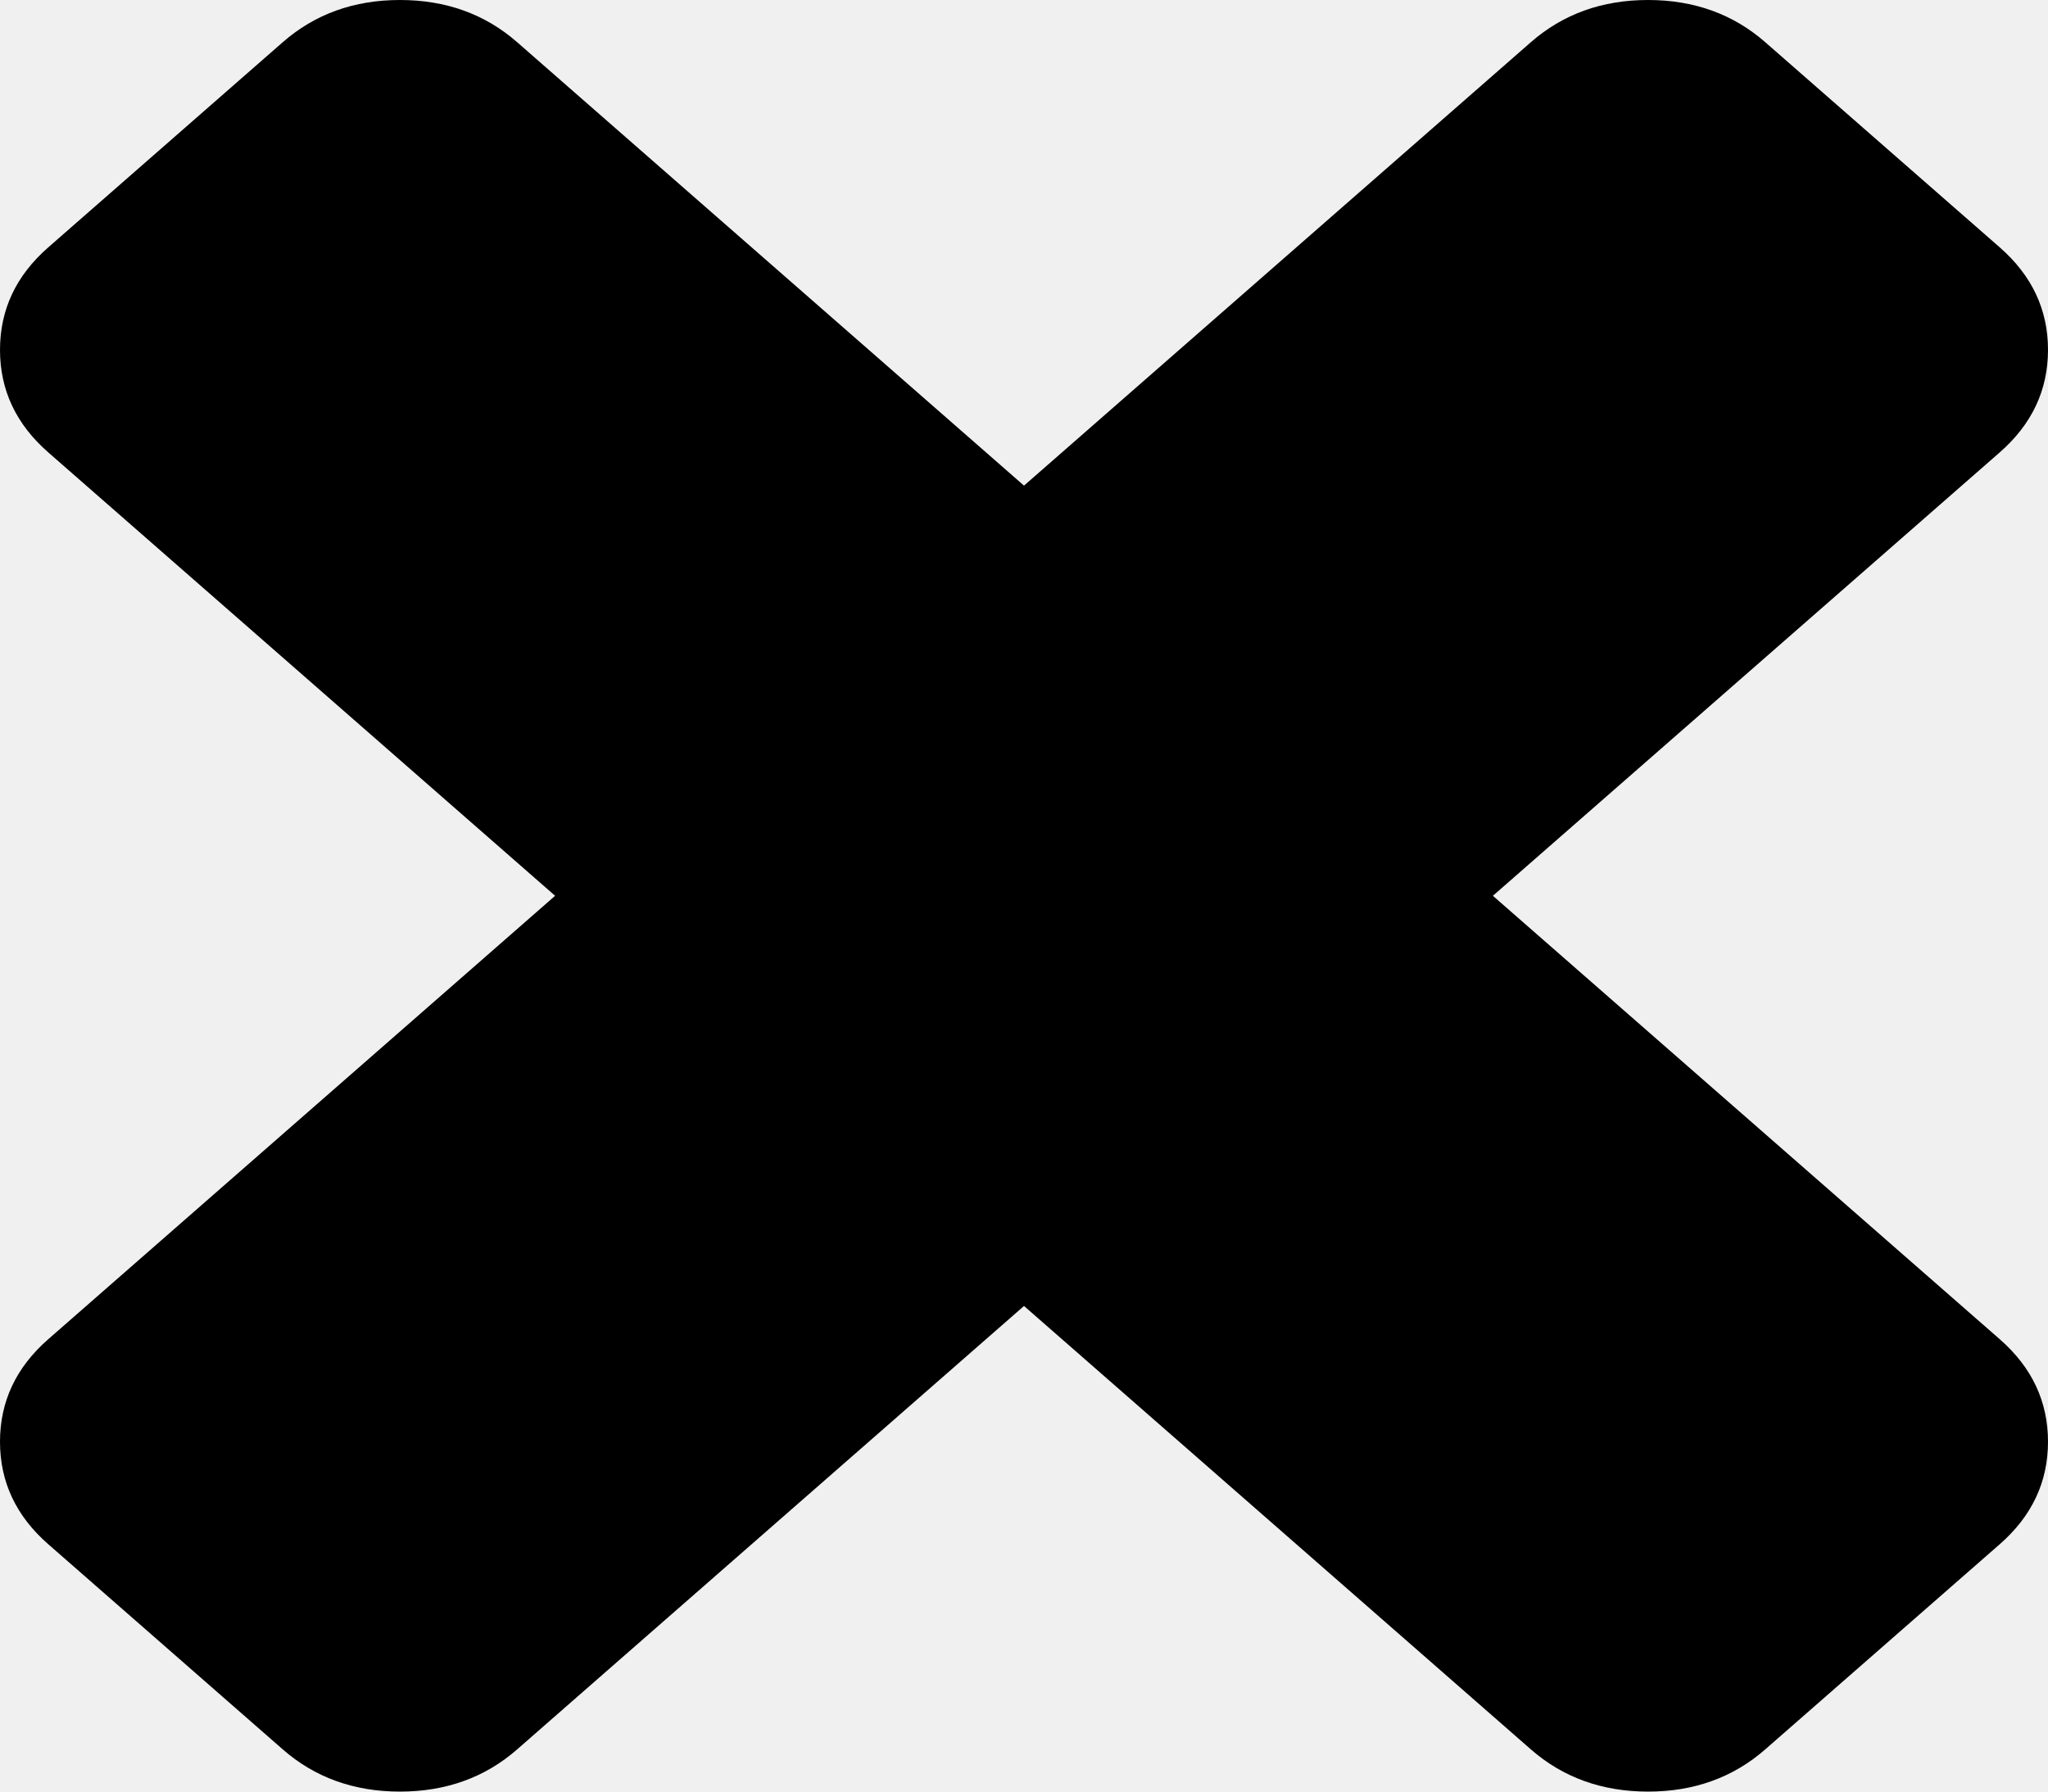
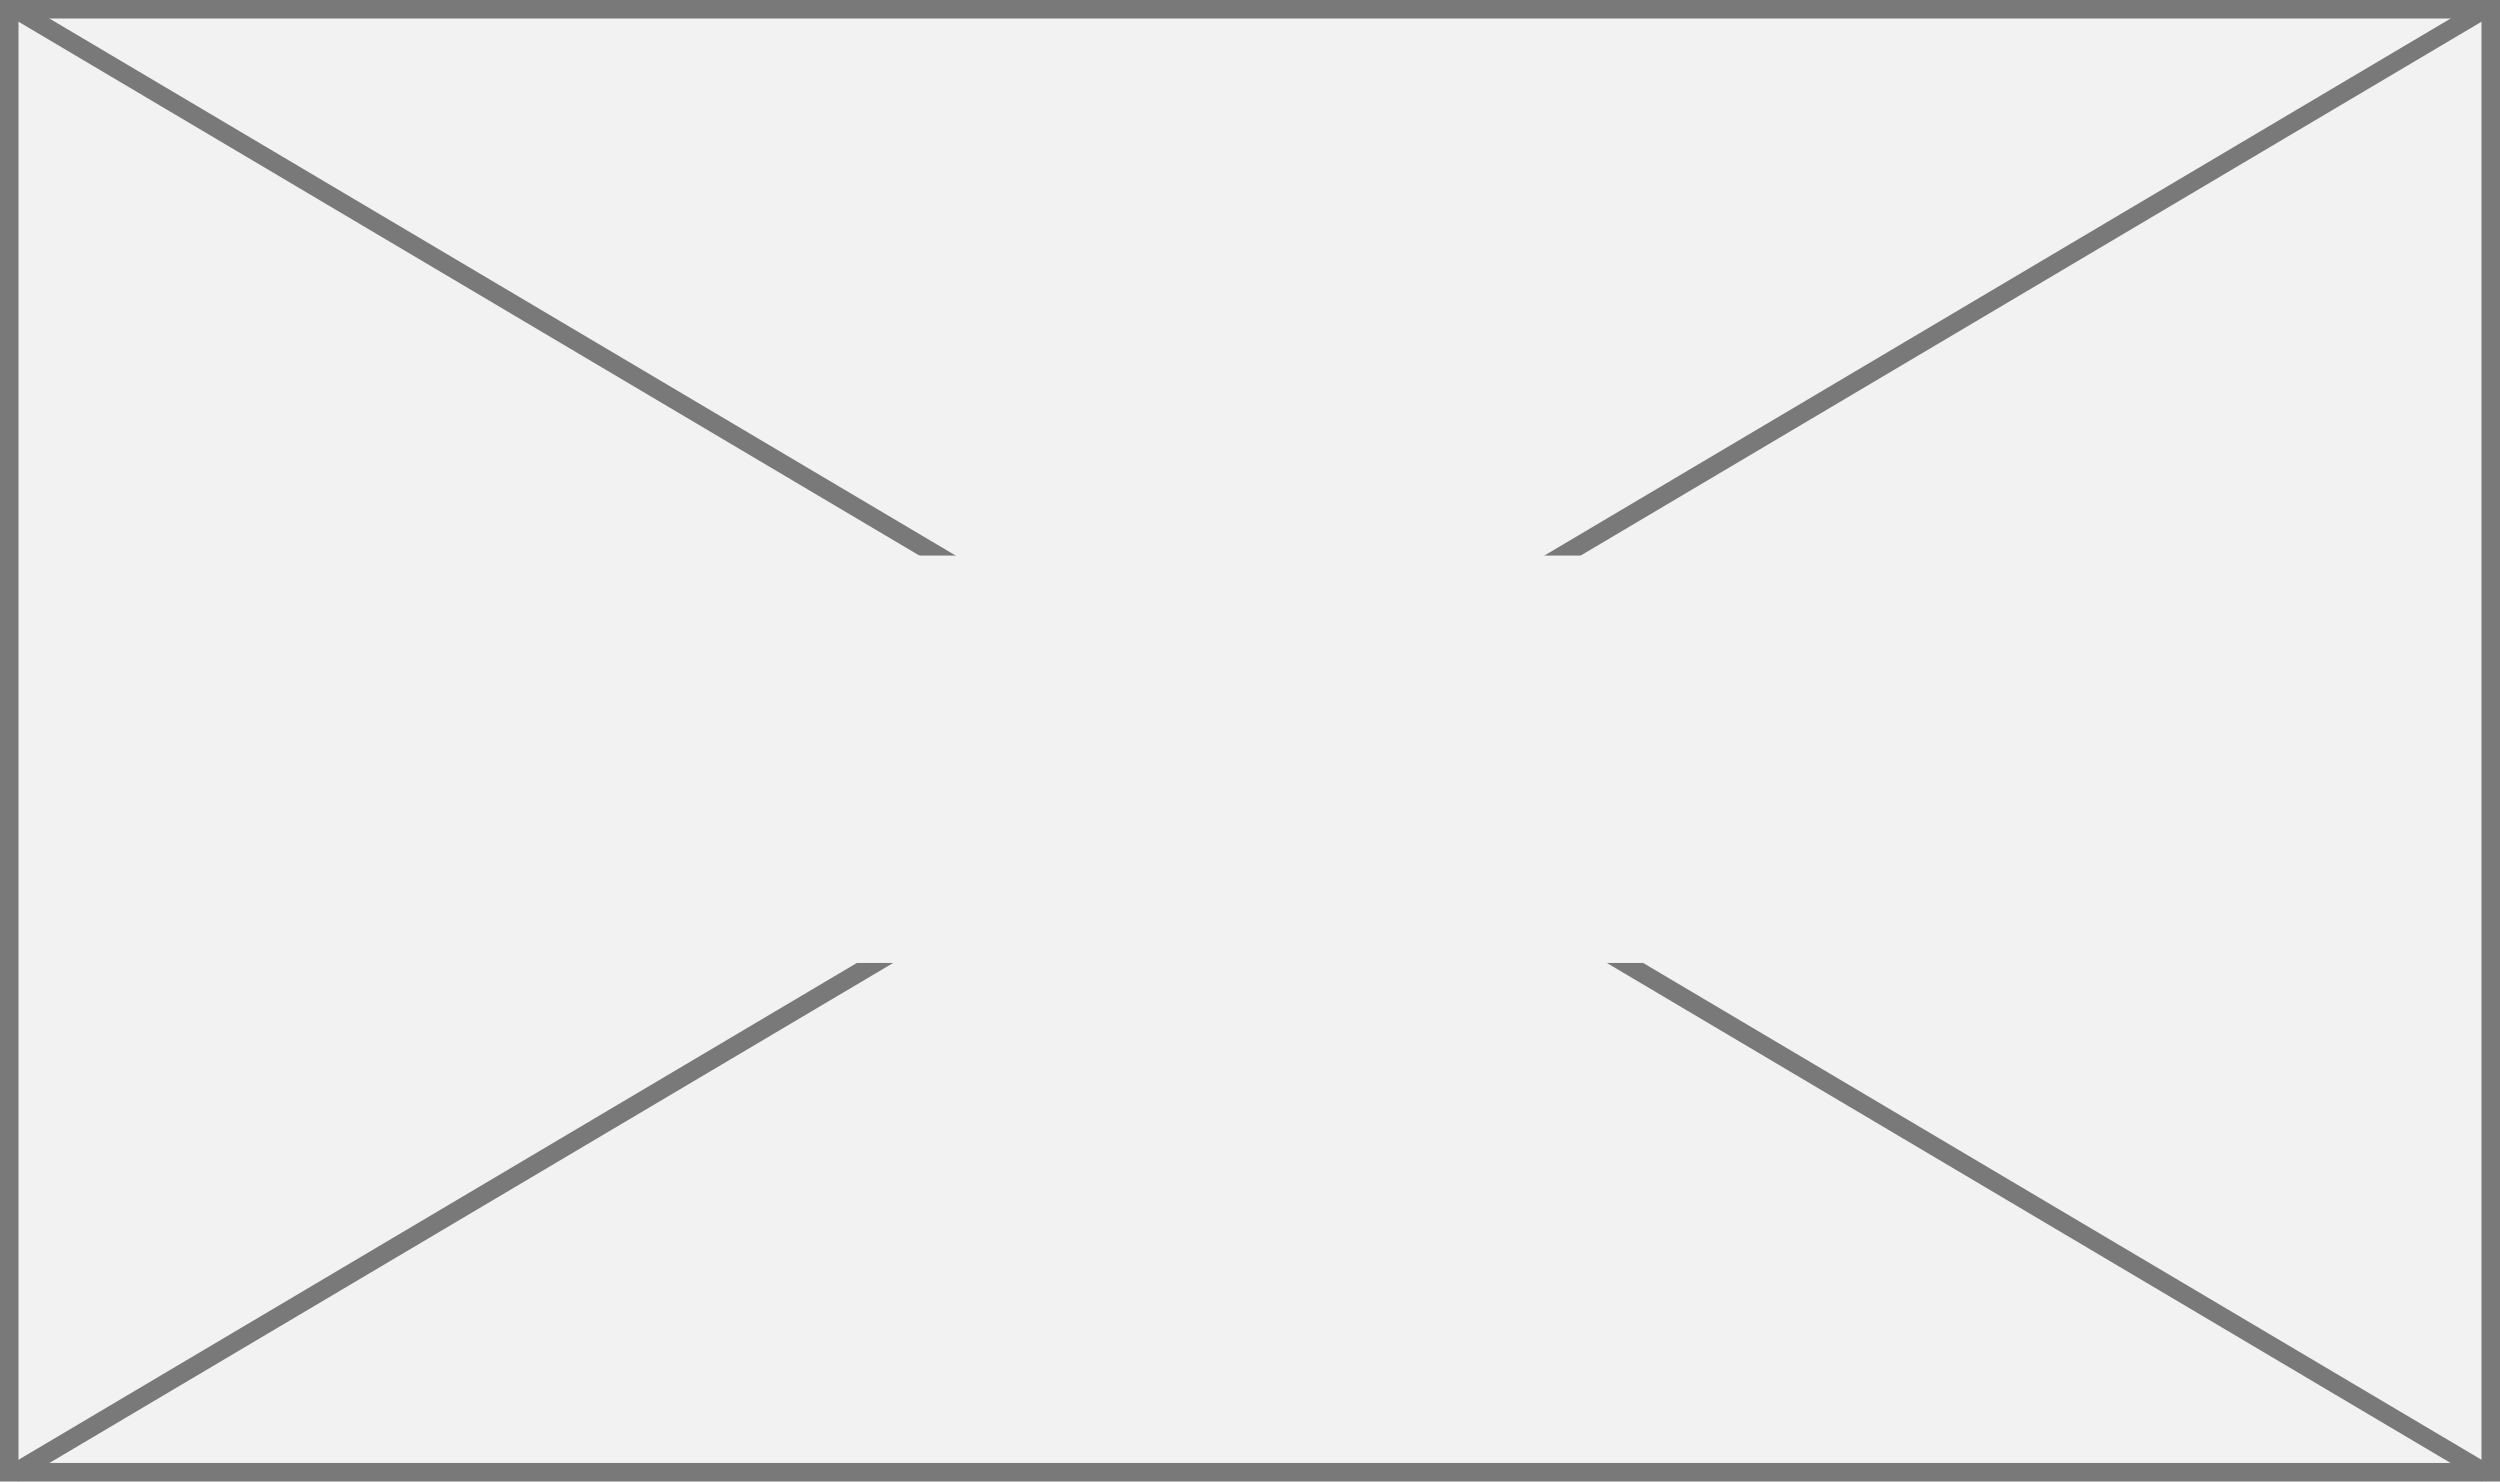
- <svg xmlns="http://www.w3.org/2000/svg" version="1.1" width="40px" height="35px">
-   <g transform="matrix(1 0 0 1 -1382 -97 )">
-     <path d="M 39.057 26.162  C 39.686 26.712  40 27.379  40 28.165  C 40 28.951  39.686 29.618  39.057 30.168  L 34.478 34.175  C 33.85 34.725  33.086 35  32.189 35  C 31.291 35  30.527 34.725  29.899 34.175  L 20 25.513  L 10.101 34.175  C 9.473 34.725  8.709 35  7.811 35  C 6.914 35  6.15 34.725  5.522 34.175  L 0.943 30.168  C 0.314 29.618  0 28.951  0 28.165  C 0 27.379  0.314 26.712  0.943 26.162  L 10.842 17.5  L 0.943 8.838  C 0.314 8.288  0 7.621  0 6.835  C 0 6.049  0.314 5.382  0.943 4.832  L 5.522 0.825  C 6.15 0.275  6.914 0  7.811 0  C 8.709 0  9.473 0.275  10.101 0.825  L 20 9.487  L 29.899 0.825  C 30.527 0.275  31.291 0  32.189 0  C 33.086 0  33.85 0.275  34.478 0.825  L 39.057 4.832  C 39.686 5.382  40 6.049  40 6.835  C 40 7.621  39.686 8.288  39.057 8.838  L 29.158 17.5  L 39.057 26.162  Z " fill-rule="nonzero" fill="#000000" stroke="none" transform="matrix(1 0 0 1 1382 97 )" />
+ <svg xmlns="http://www.w3.org/2000/svg" version="1.1" width="135px" height="80px">
+   <defs>
+     <mask fill="white" id="clip22">
+       <path d="M 638 397  L 691 397  L 691 419  L 638 419  Z M 596 367  L 731 367  L 731 447  L 596 447  Z " fill-rule="evenodd" />
+     </mask>
+   </defs>
+   <g transform="matrix(1 0 0 1 -596 -367 )">
+     <path d="M 596.5 367.5  L 730.5 367.5  L 730.5 446.5  L 596.5 446.5  L 596.5 367.5  Z " fill-rule="nonzero" fill="#f2f2f2" stroke="none" />
+     <path d="M 596.5 367.5  L 730.5 367.5  L 730.5 446.5  L 596.5 446.5  L 596.5 367.5  Z " stroke-width="1" stroke="#797979" fill="none" />
+     <path d="M 596.726 367.43  L 730.274 446.57  M 730.274 367.43  L 596.726 446.57  " stroke-width="1" stroke="#797979" fill="none" mask="url(#clip22)" />
  </g>
</svg>
